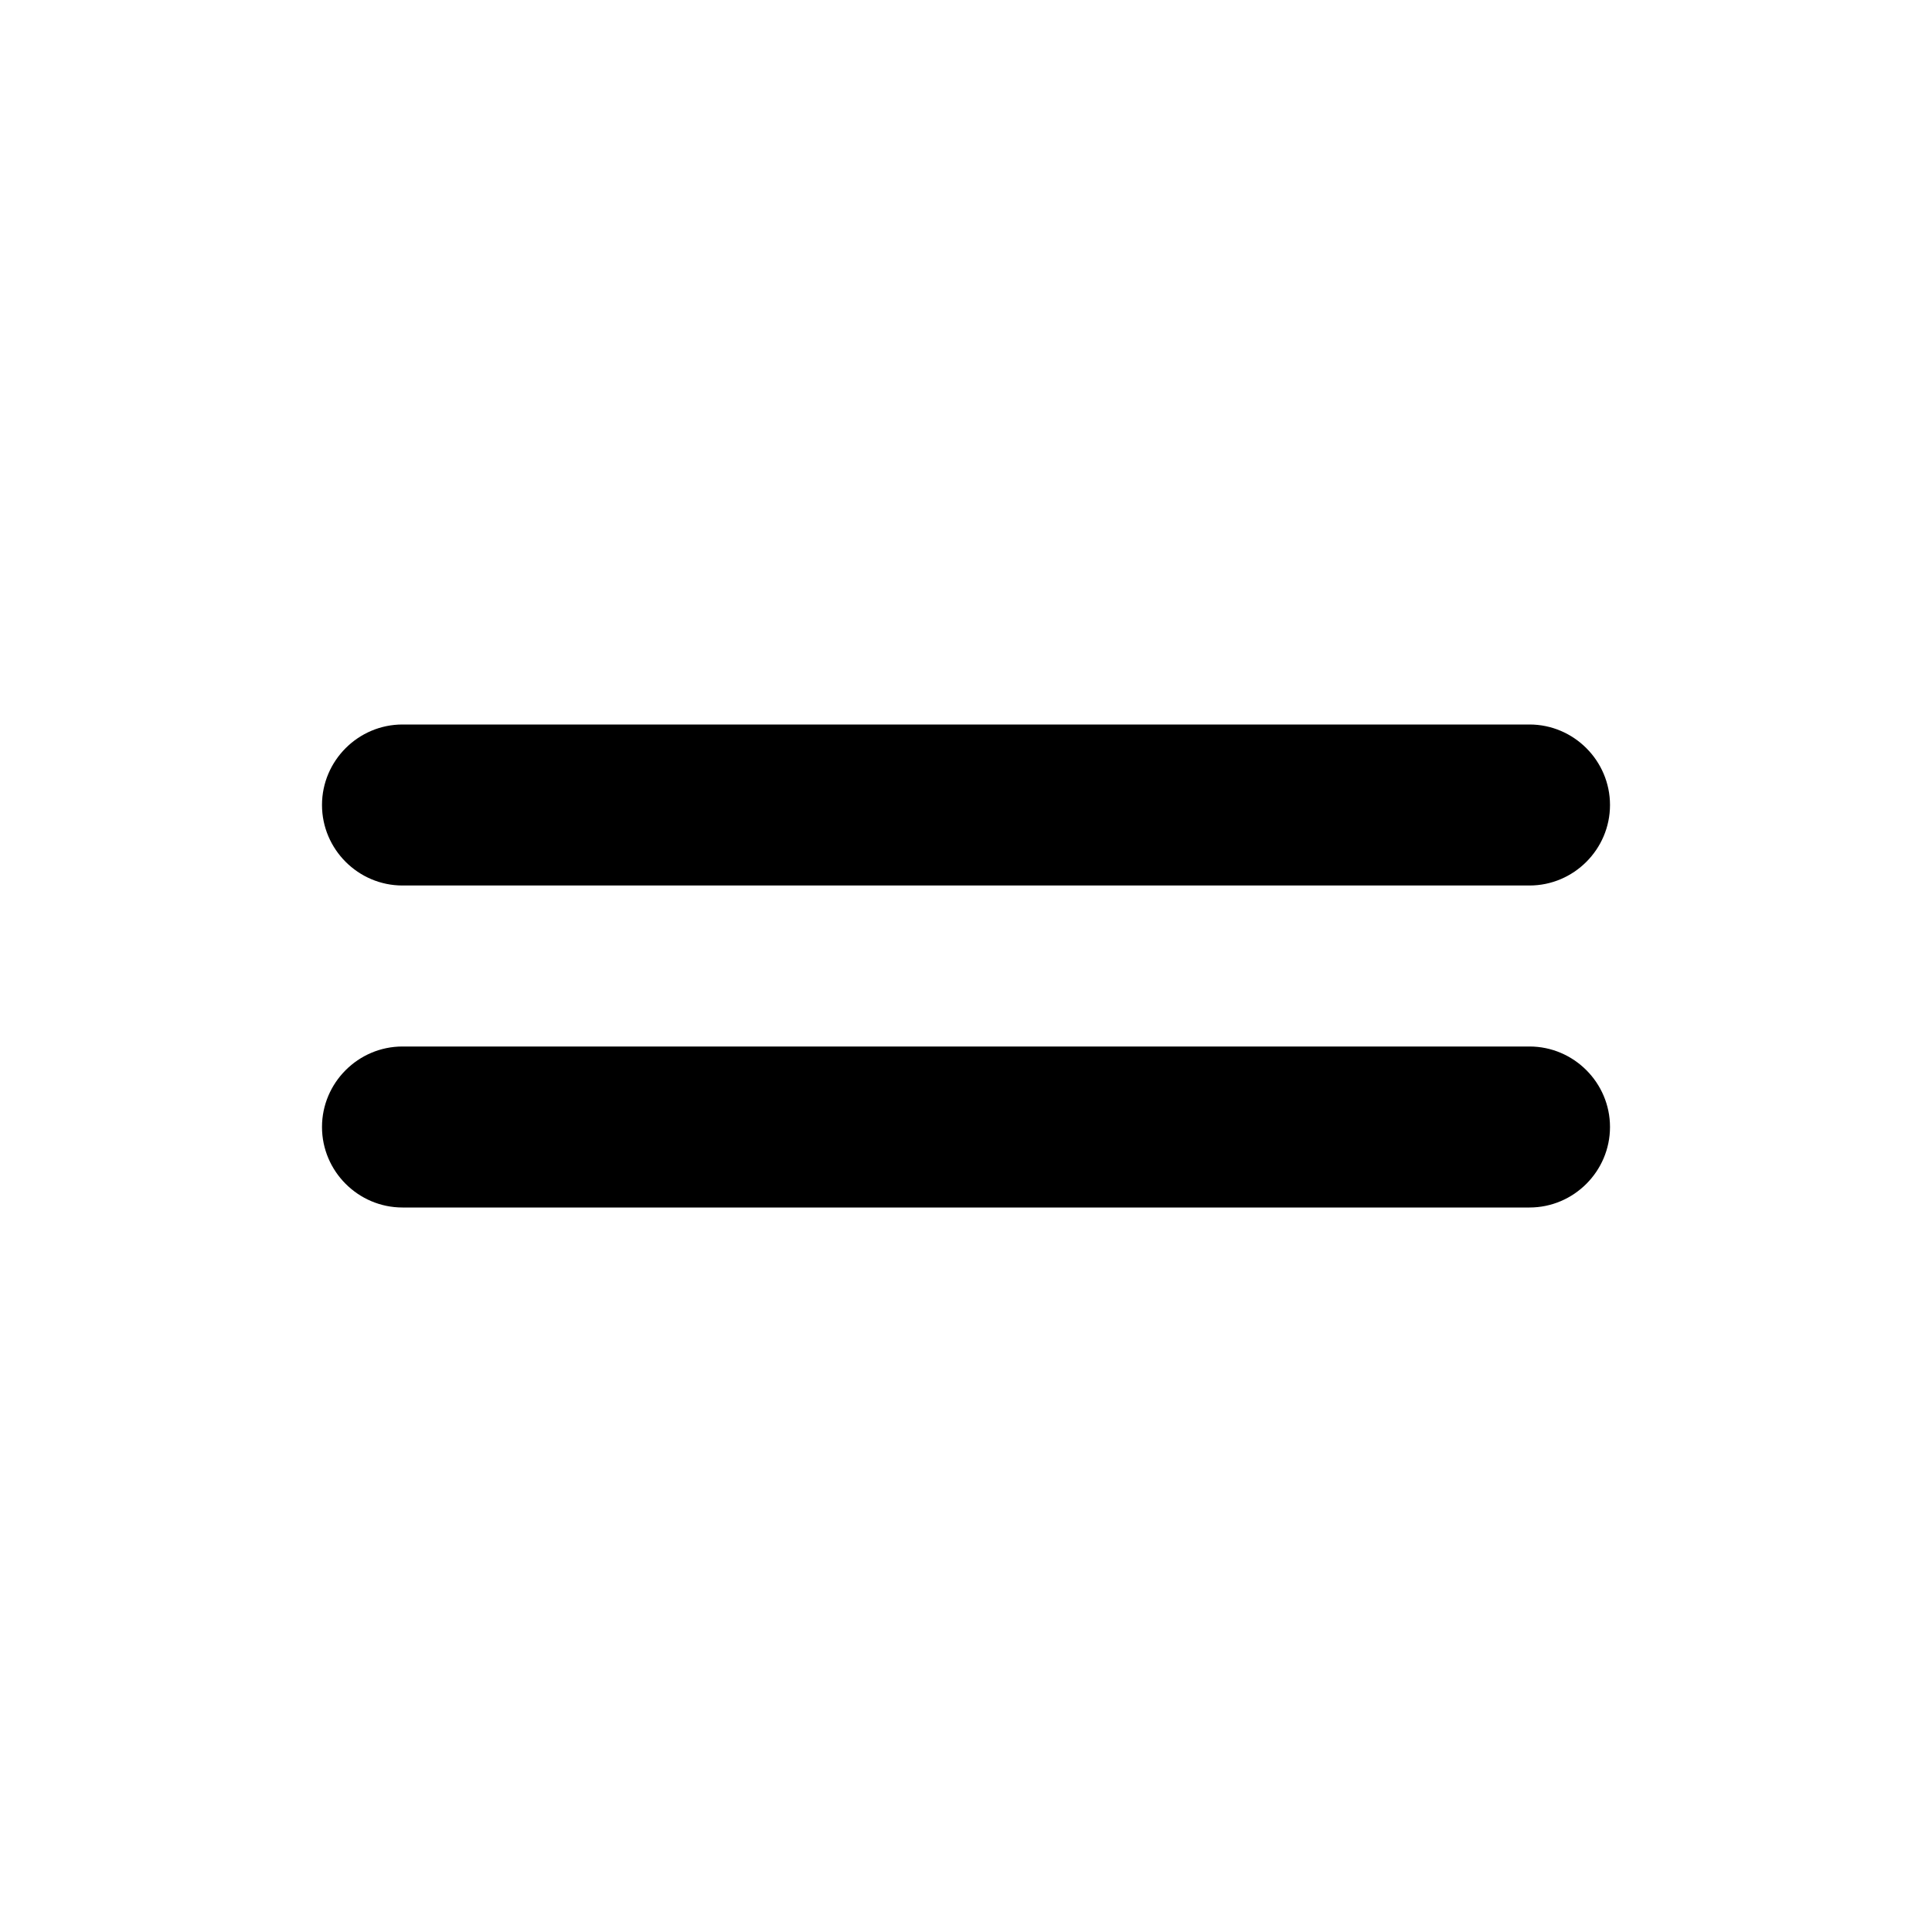
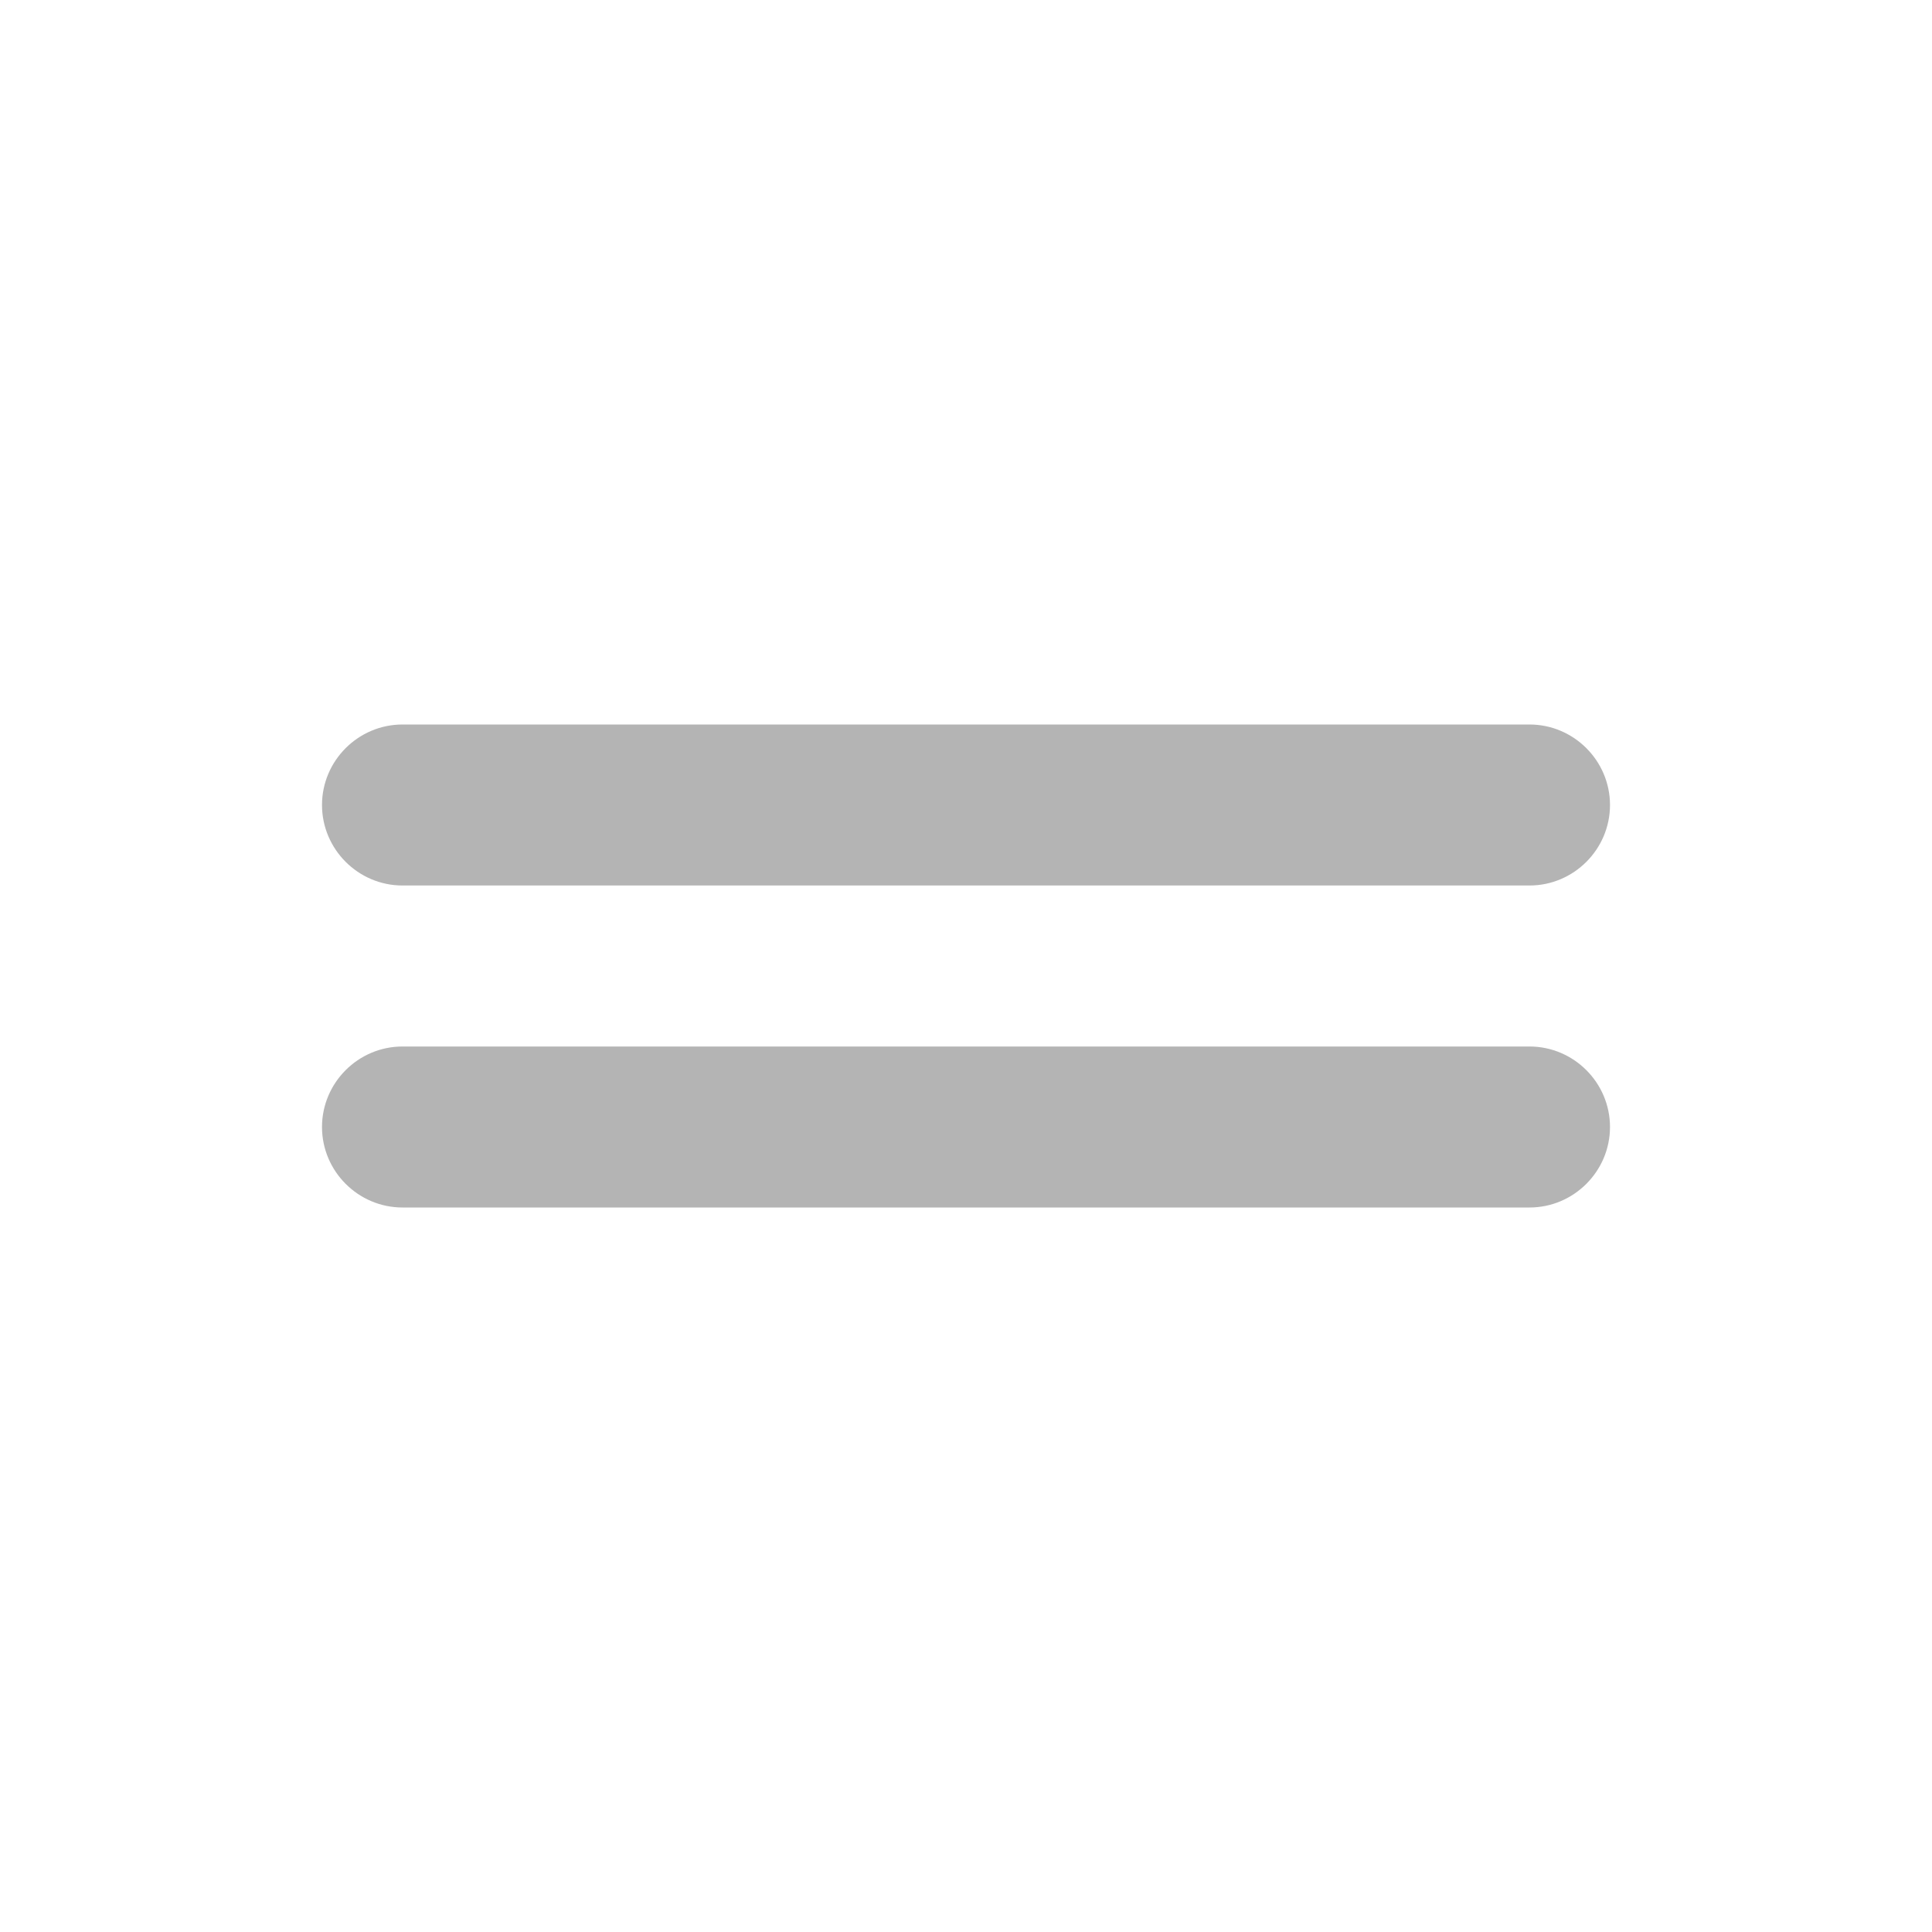
<svg xmlns="http://www.w3.org/2000/svg" height="24" viewBox="0 0 24 24" width="24">
  <path d="M0 0h24v24H0z" fill="none" />
-   <path d="M19 9H5c-.55 0-1 .45-1 1s.45 1 1 1h14c.55 0 1-.45 1-1s-.45-1-1-1zM5 15h14c.55 0 1-.45 1-1s-.45-1-1-1H5c-.55 0-1 .45-1 1s.45 1 1 1z" />
+   <path fill="rgba(180,180,180,1)" d="M19 9H5c-.55 0-1 .45-1 1s.45 1 1 1h14c.55 0 1-.45 1-1s-.45-1-1-1zM5 15h14c.55 0 1-.45 1-1s-.45-1-1-1H5c-.55 0-1 .45-1 1s.45 1 1 1z" />
</svg>
